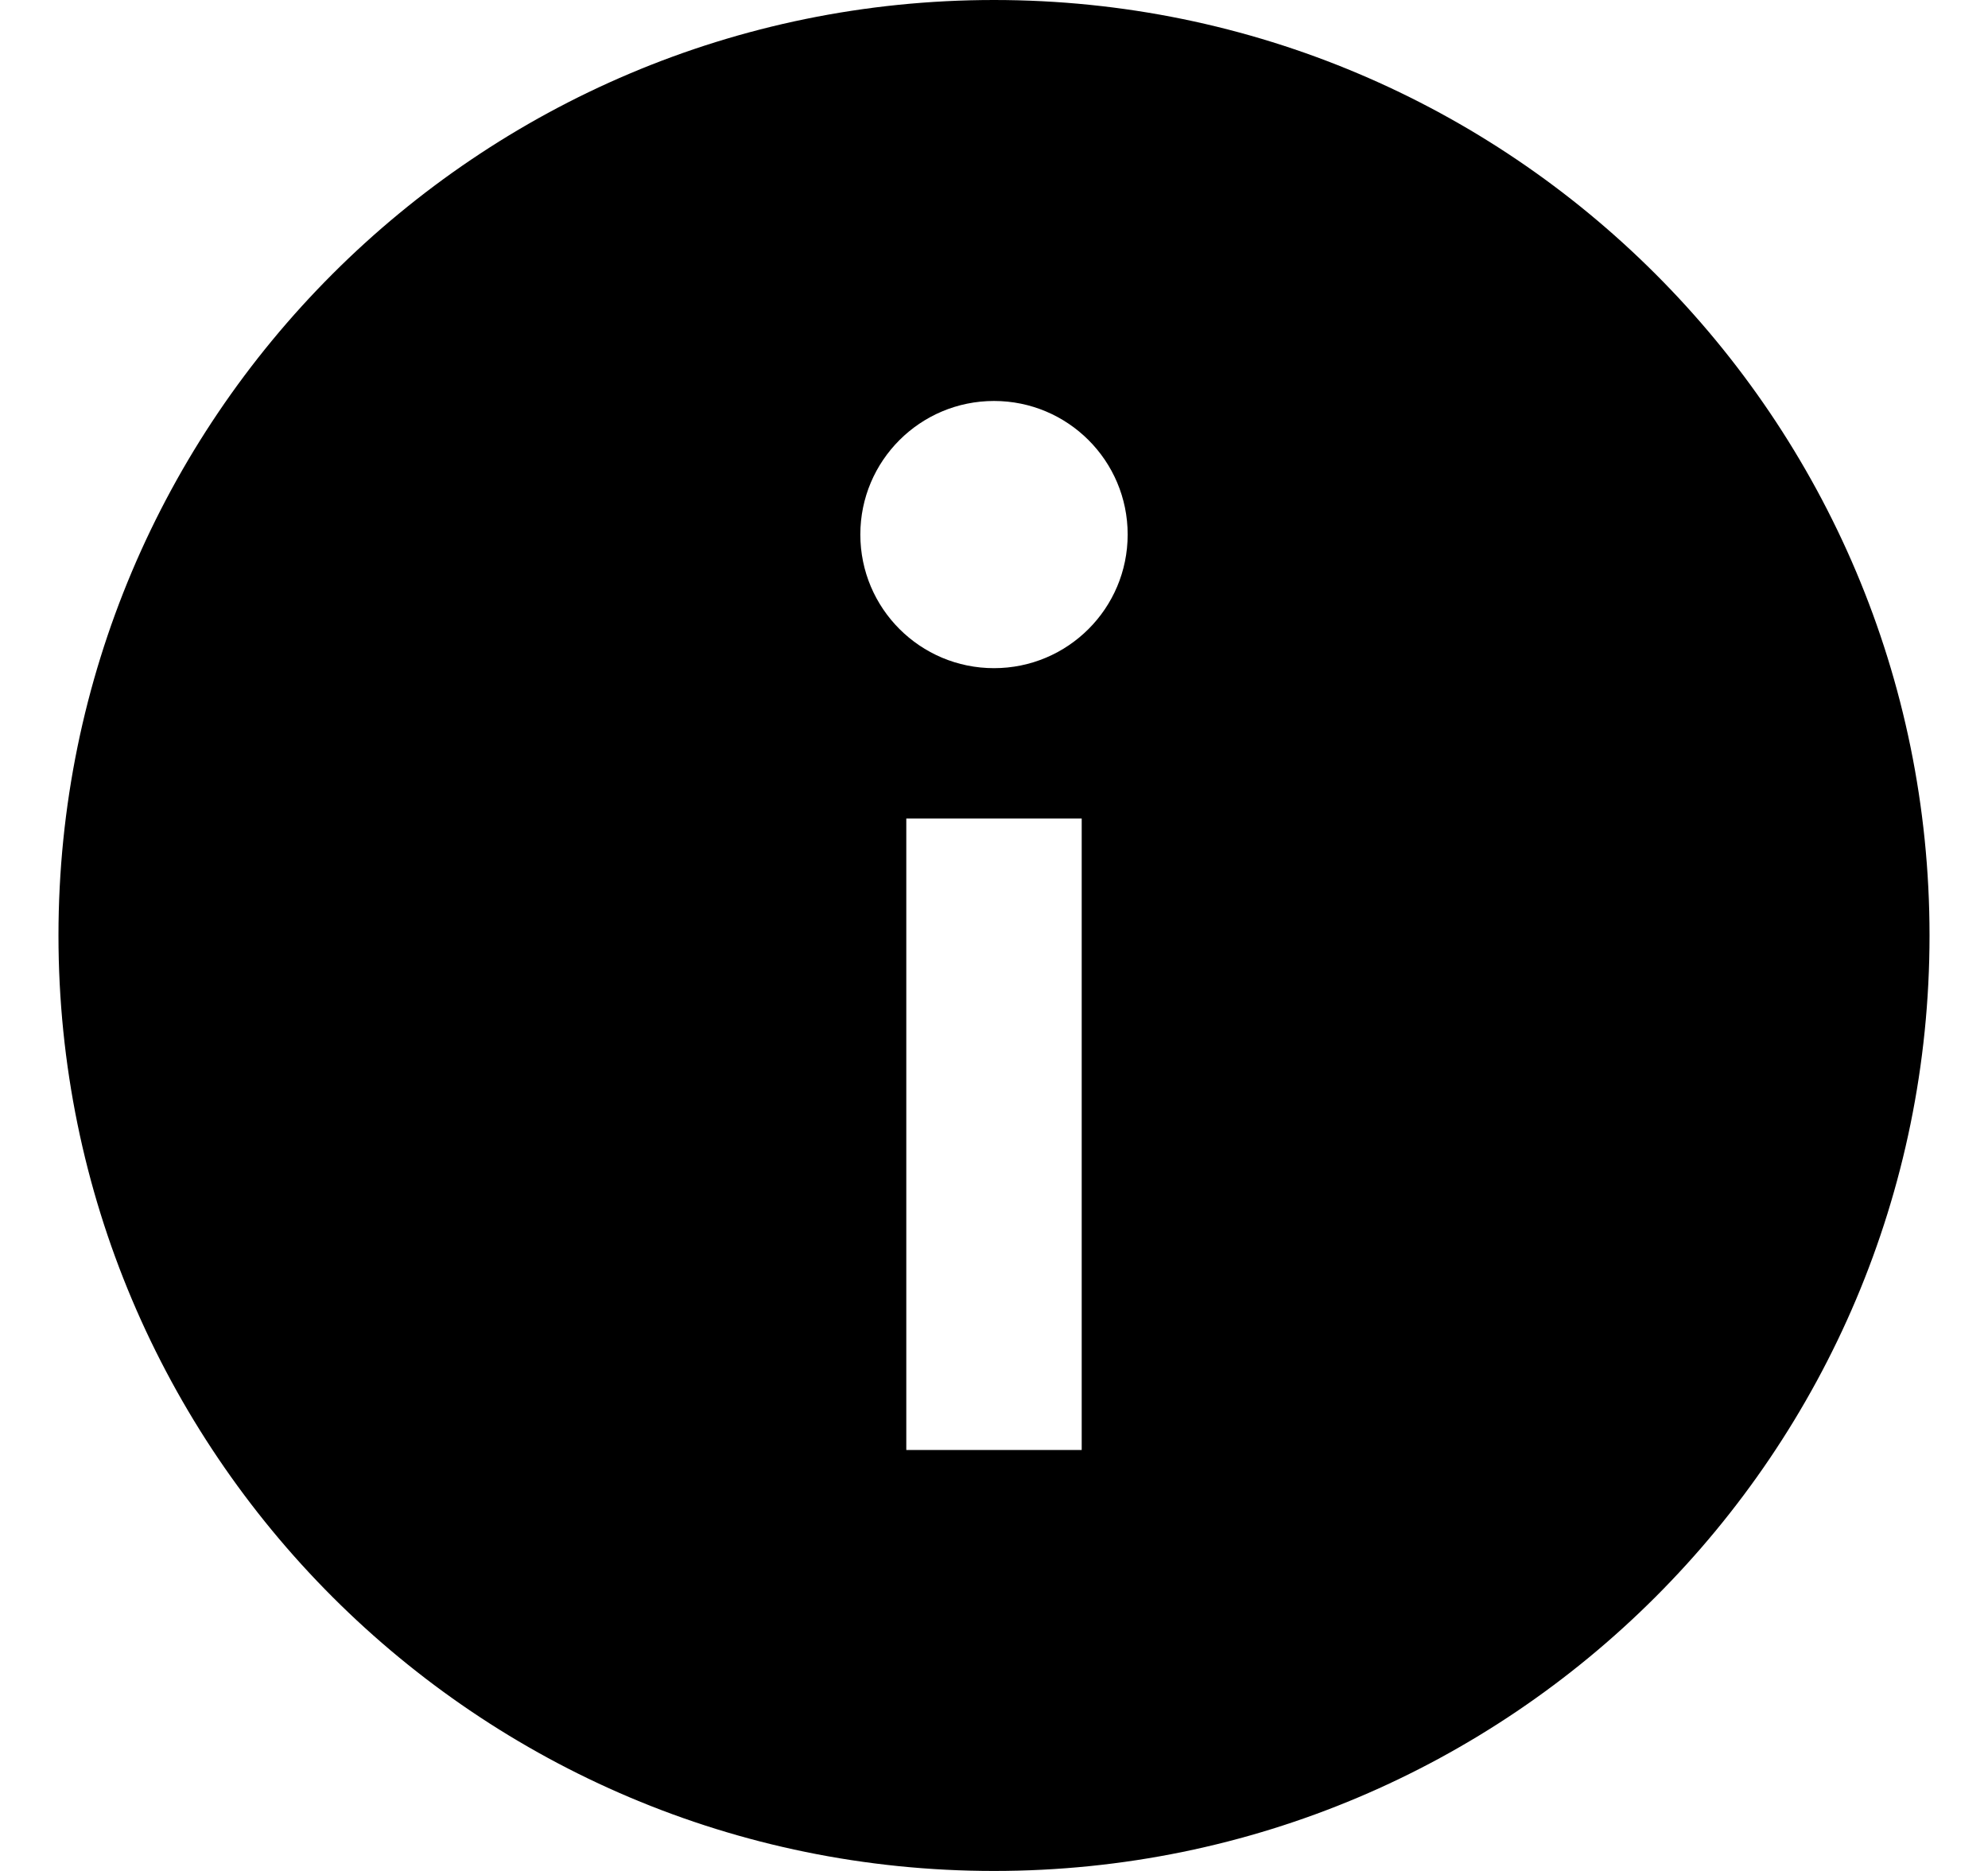
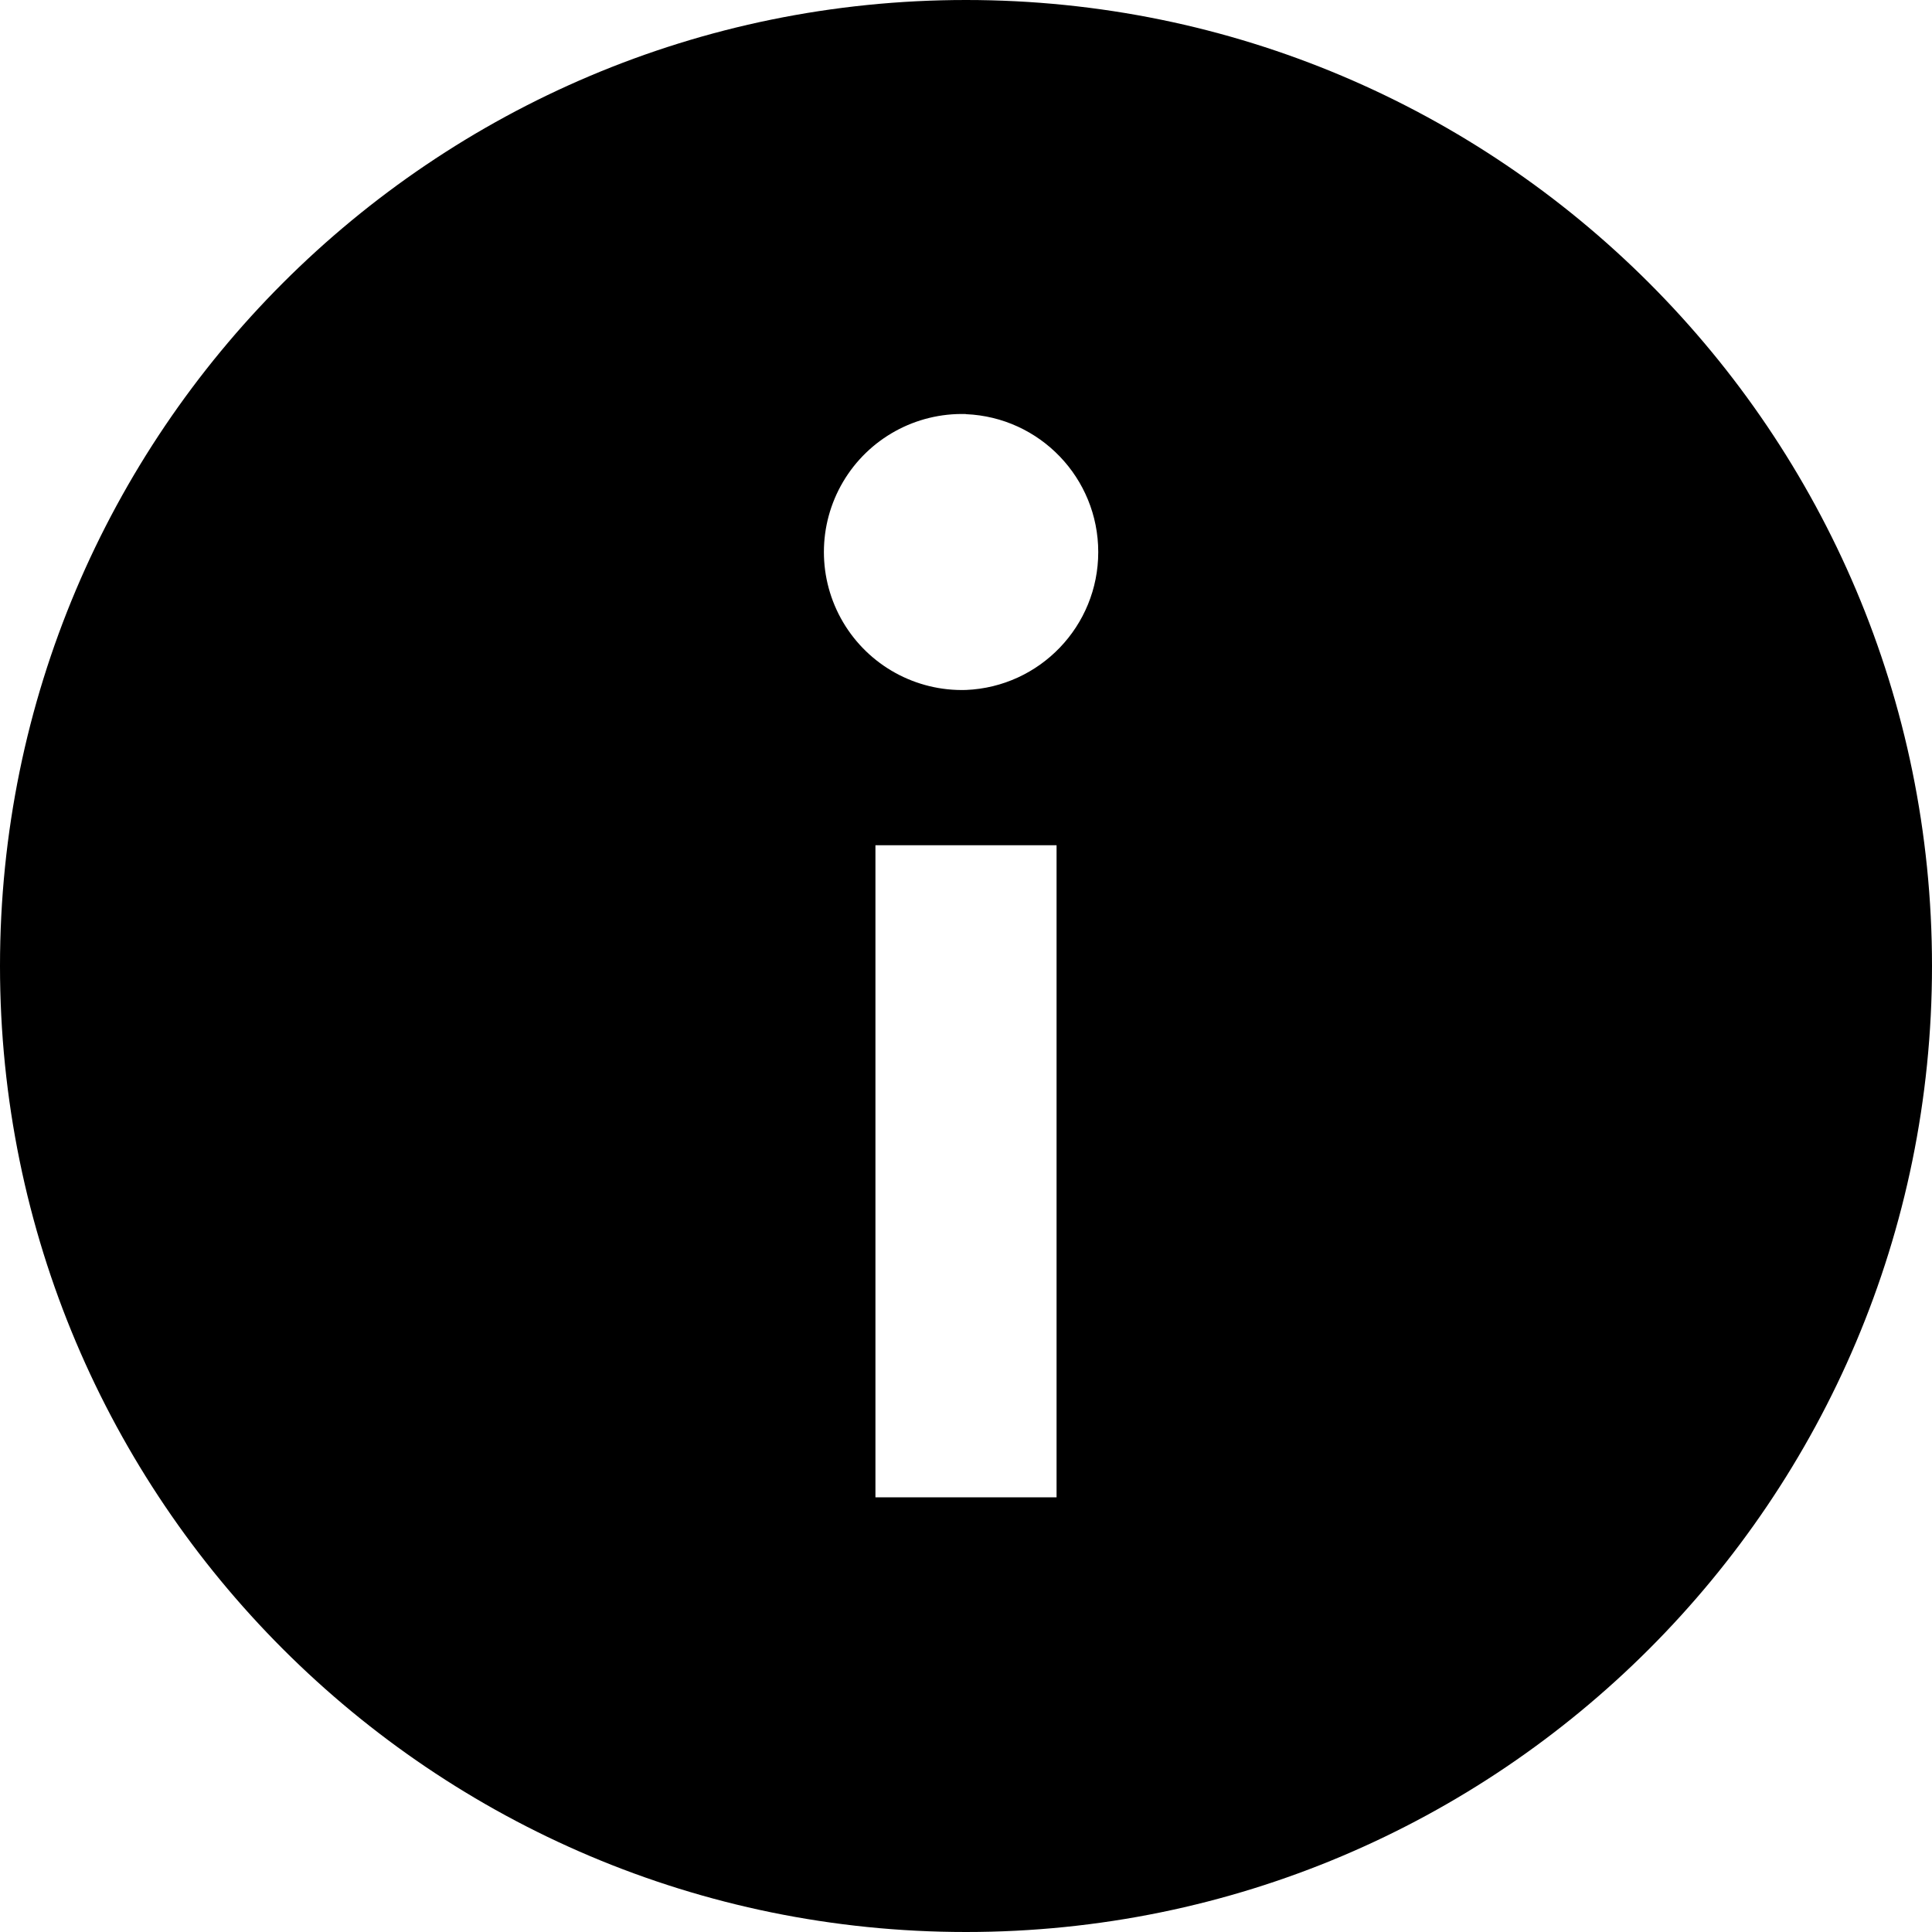
- <svg xmlns="http://www.w3.org/2000/svg" width="17" height="16" viewBox="0 0 17 16" fill="none">
-   <path fill-rule="evenodd" clip-rule="evenodd" d="M0.5 8C0.5 3.582 4.082 0 8.5 0C12.918 0 16.5 3.582 16.5 8C16.5 12.418 12.918 16 8.5 16C4.082 16 0.5 12.418 0.5 8ZM7.75 12.4V7H9.25V12.4H7.75ZM8.5 3.429C7.869 3.429 7.357 3.94 7.357 4.571C7.357 5.203 7.869 5.714 8.5 5.714C9.131 5.714 9.643 5.203 9.643 4.571C9.643 3.94 9.131 3.429 8.5 3.429Z" fill="currentColor" />
+ <svg xmlns="http://www.w3.org/2000/svg" width="16" height="16" fill="none">
+   <path fill-rule="evenodd" clip-rule="evenodd" d="M0 8a8 8 0 1 1 16 0A8 8 0 0 1 0 8Zm7.25 4.4V7h1.5v5.4h-1.5ZM8 3.429a1.143 1.143 0 1 0 0 2.285A1.143 1.143 0 0 0 8 3.43Z" fill="currentColor" />
</svg>
